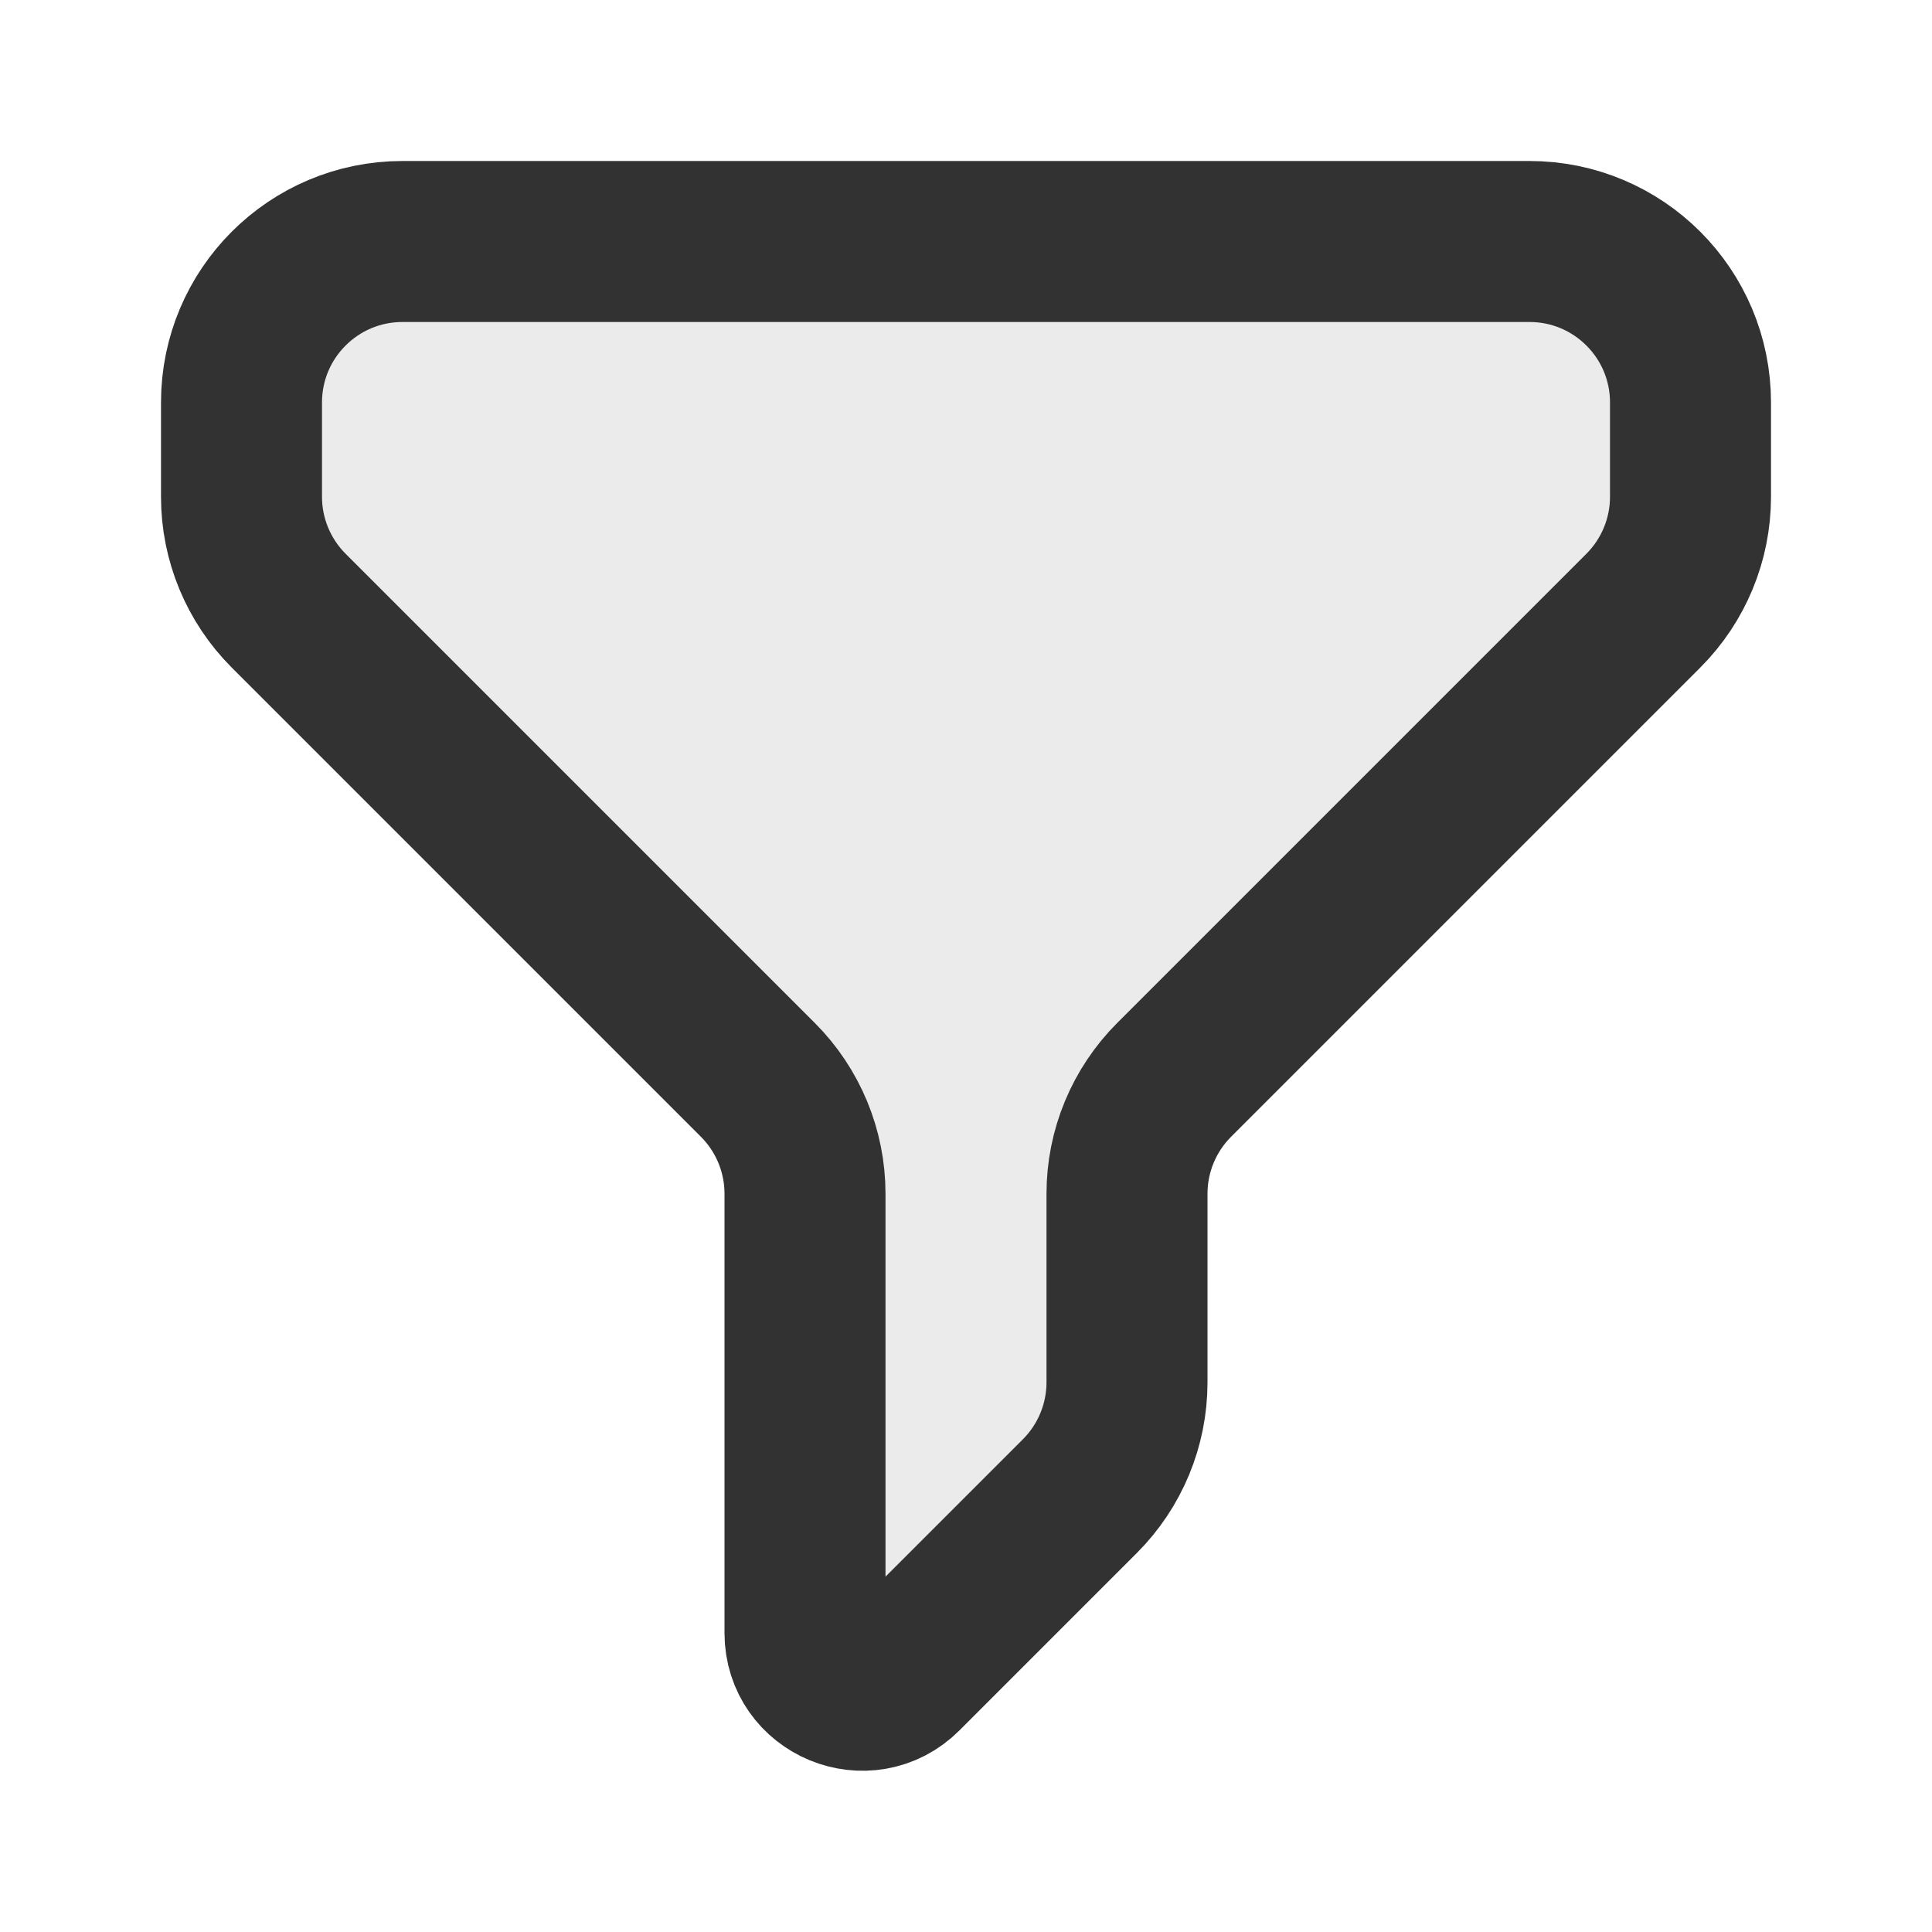
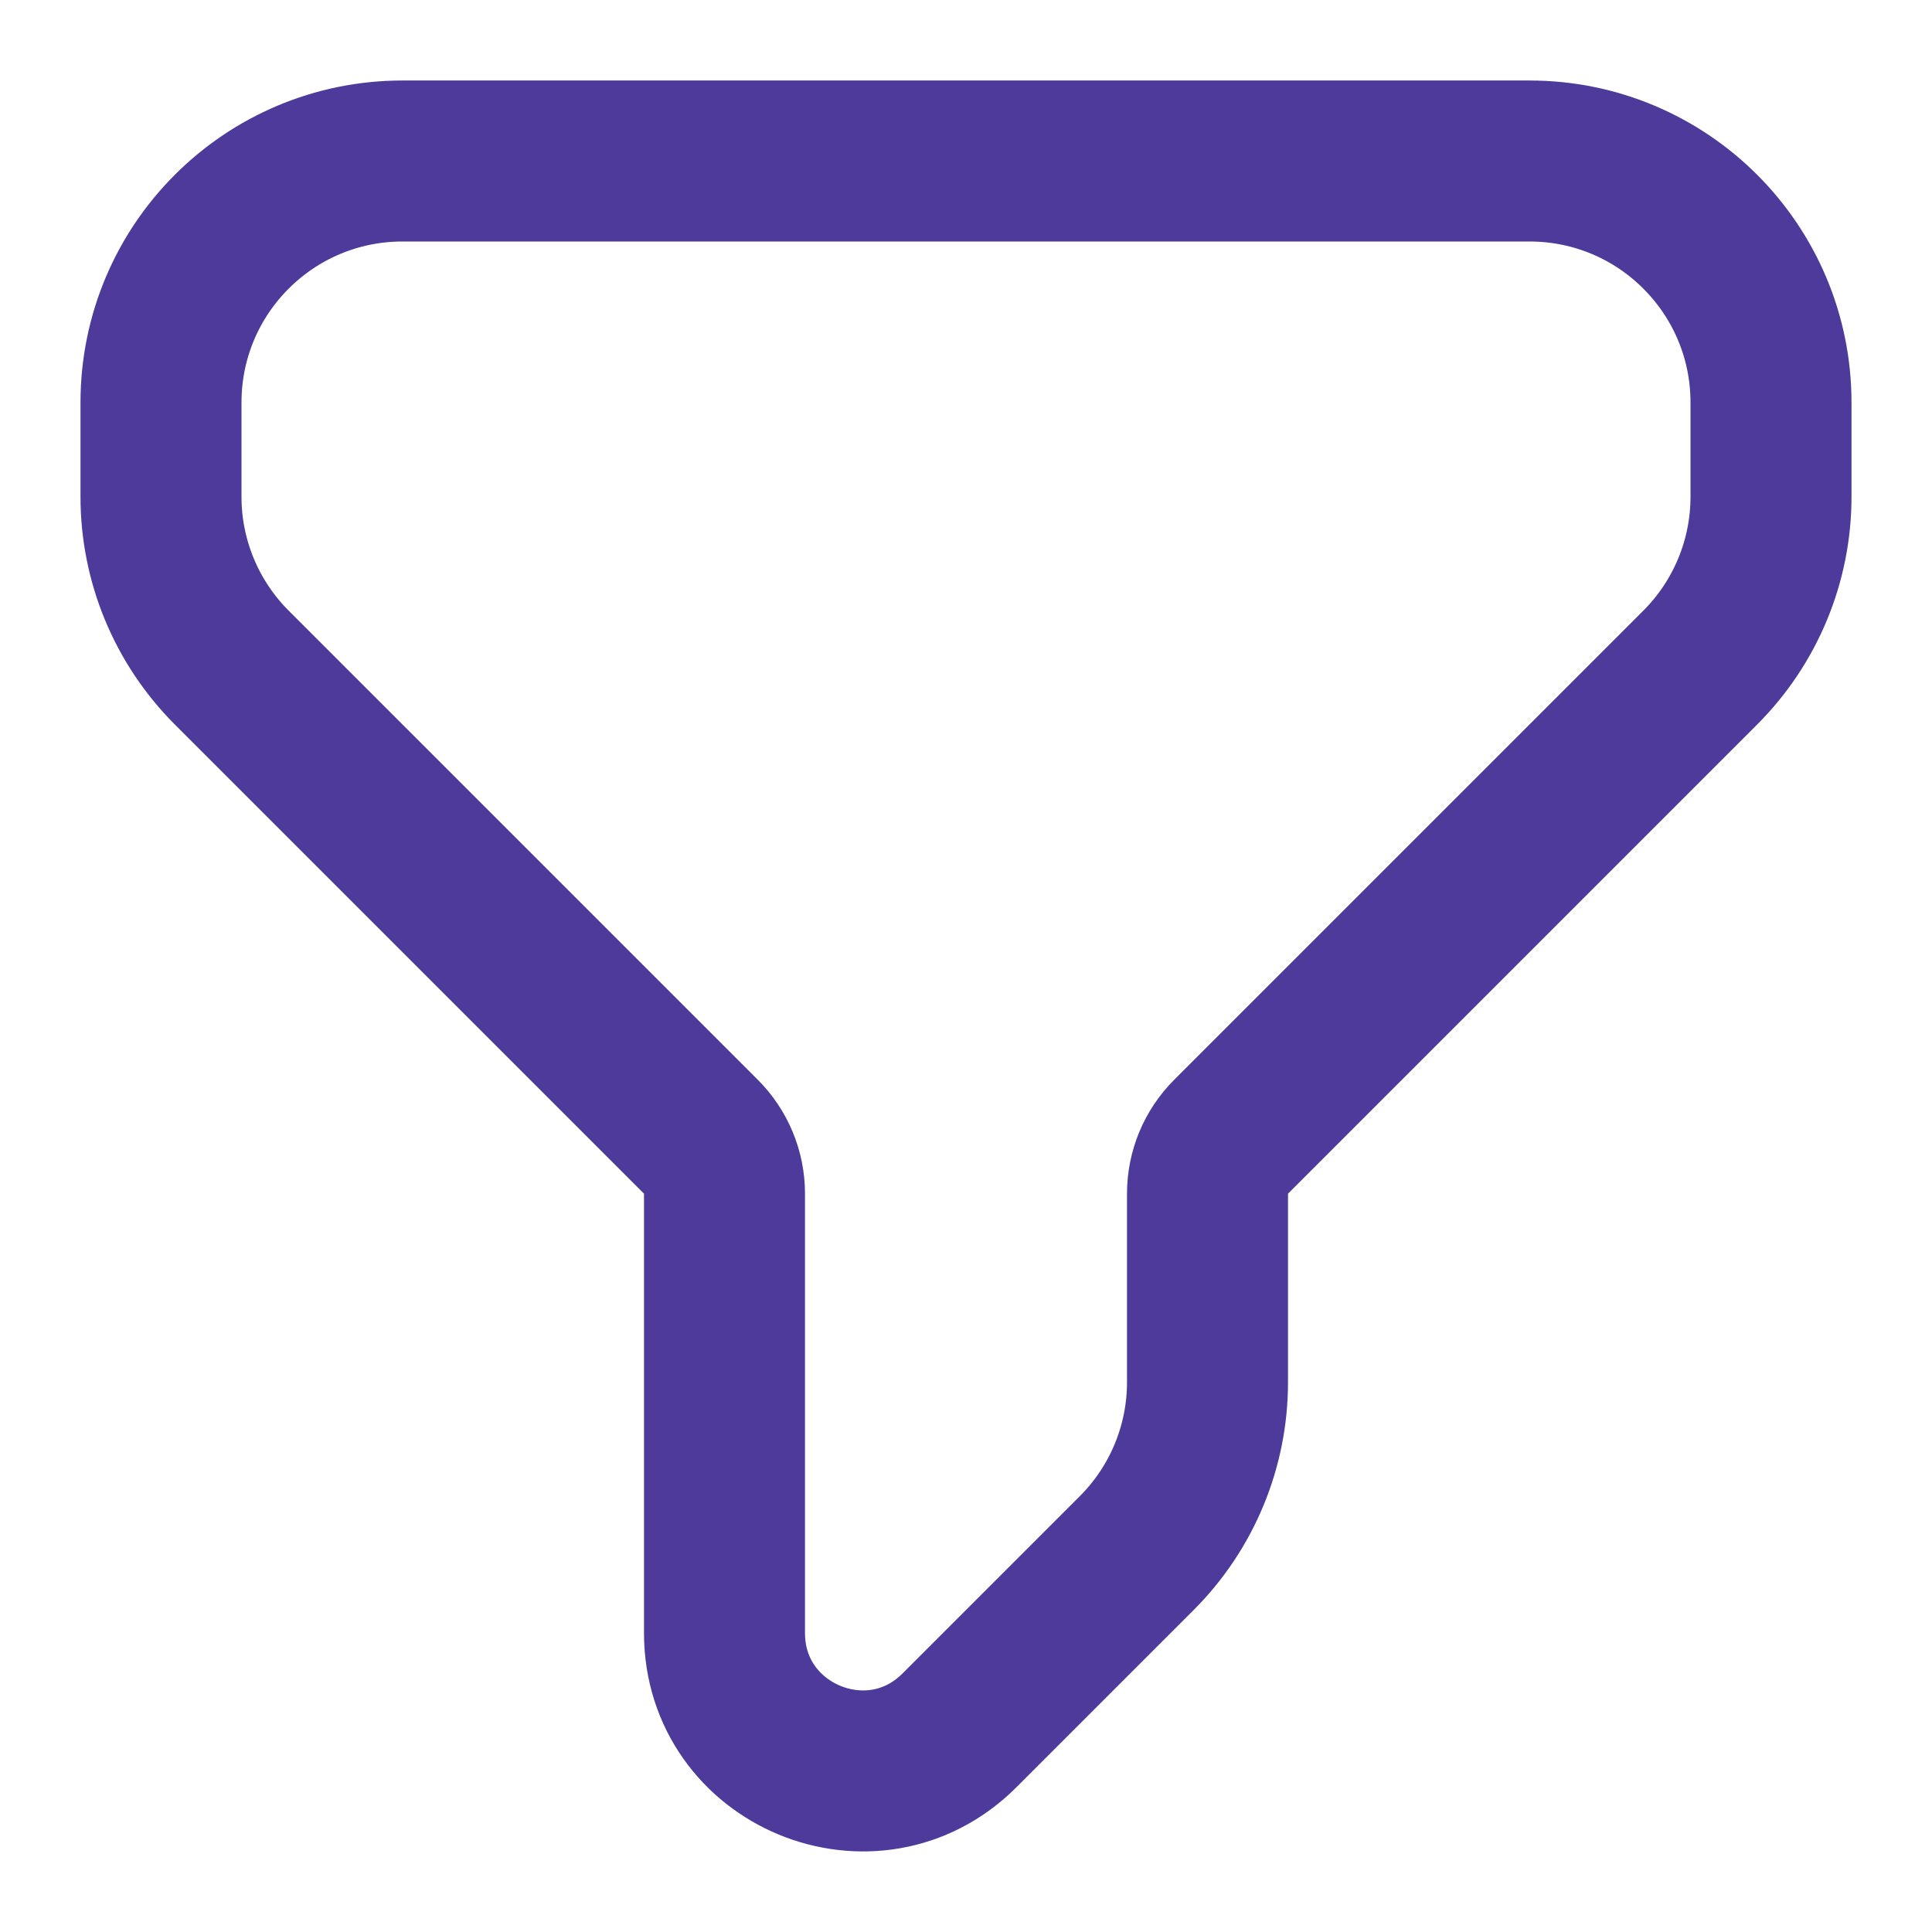
<svg xmlns="http://www.w3.org/2000/svg" width="800px" height="800px" viewBox="0 0 24 24" fill="none">
-   <path opacity="0.1" d="M19 3H5C3.895 3 3 3.895 3 5V6.172C3 6.702 3.211 7.211 3.586 7.586L9.414 13.414C9.789 13.789 10 14.298 10 14.828V20V20.286C10 20.918 10.765 21.235 11.212 20.788L12 20L13.414 18.586C13.789 18.211 14 17.702 14 17.172V14.828C14 14.298 14.211 13.789 14.586 13.414L20.414 7.586C20.789 7.211 21 6.702 21 6.172V5C21 3.895 20.105 3 19 3Z" fill="#323232" />
-   <path d="M19 3H5C3.895 3 3 3.895 3 5V6.172C3 6.702 3.211 7.211 3.586 7.586L9.414 13.414C9.789 13.789 10 14.298 10 14.828V20V20.286C10 20.918 10.765 21.235 11.212 20.788L12 20L13.414 18.586C13.789 18.211 14 17.702 14 17.172V14.828C14 14.298 14.211 13.789 14.586 13.414L20.414 7.586C20.789 7.211 21 6.702 21 6.172V5C21 3.895 20.105 3 19 3Z" stroke="#323232" stroke-width="2" stroke-linecap="round" stroke-linejoin="round" />
+   <path d="M2 5C2 3.343 3.343 2 5 2H19C20.657 2 22 3.343 22 5V6.172C22 6.967 21.684 7.73 21.121 8.293L15.293 14.121C15.105 14.309 15 14.563 15 14.828V17.172C15 17.967 14.684 18.73 14.121 19.293L11.919 21.495C10.842 22.572 9 21.809 9 20.286V14.828C9 14.563 8.895 14.309 8.707 14.121L2.879 8.293C2.316 7.73 2 6.967 2 6.172V5Z" stroke="#4E3A9B" stroke-width="2" />
</svg>
